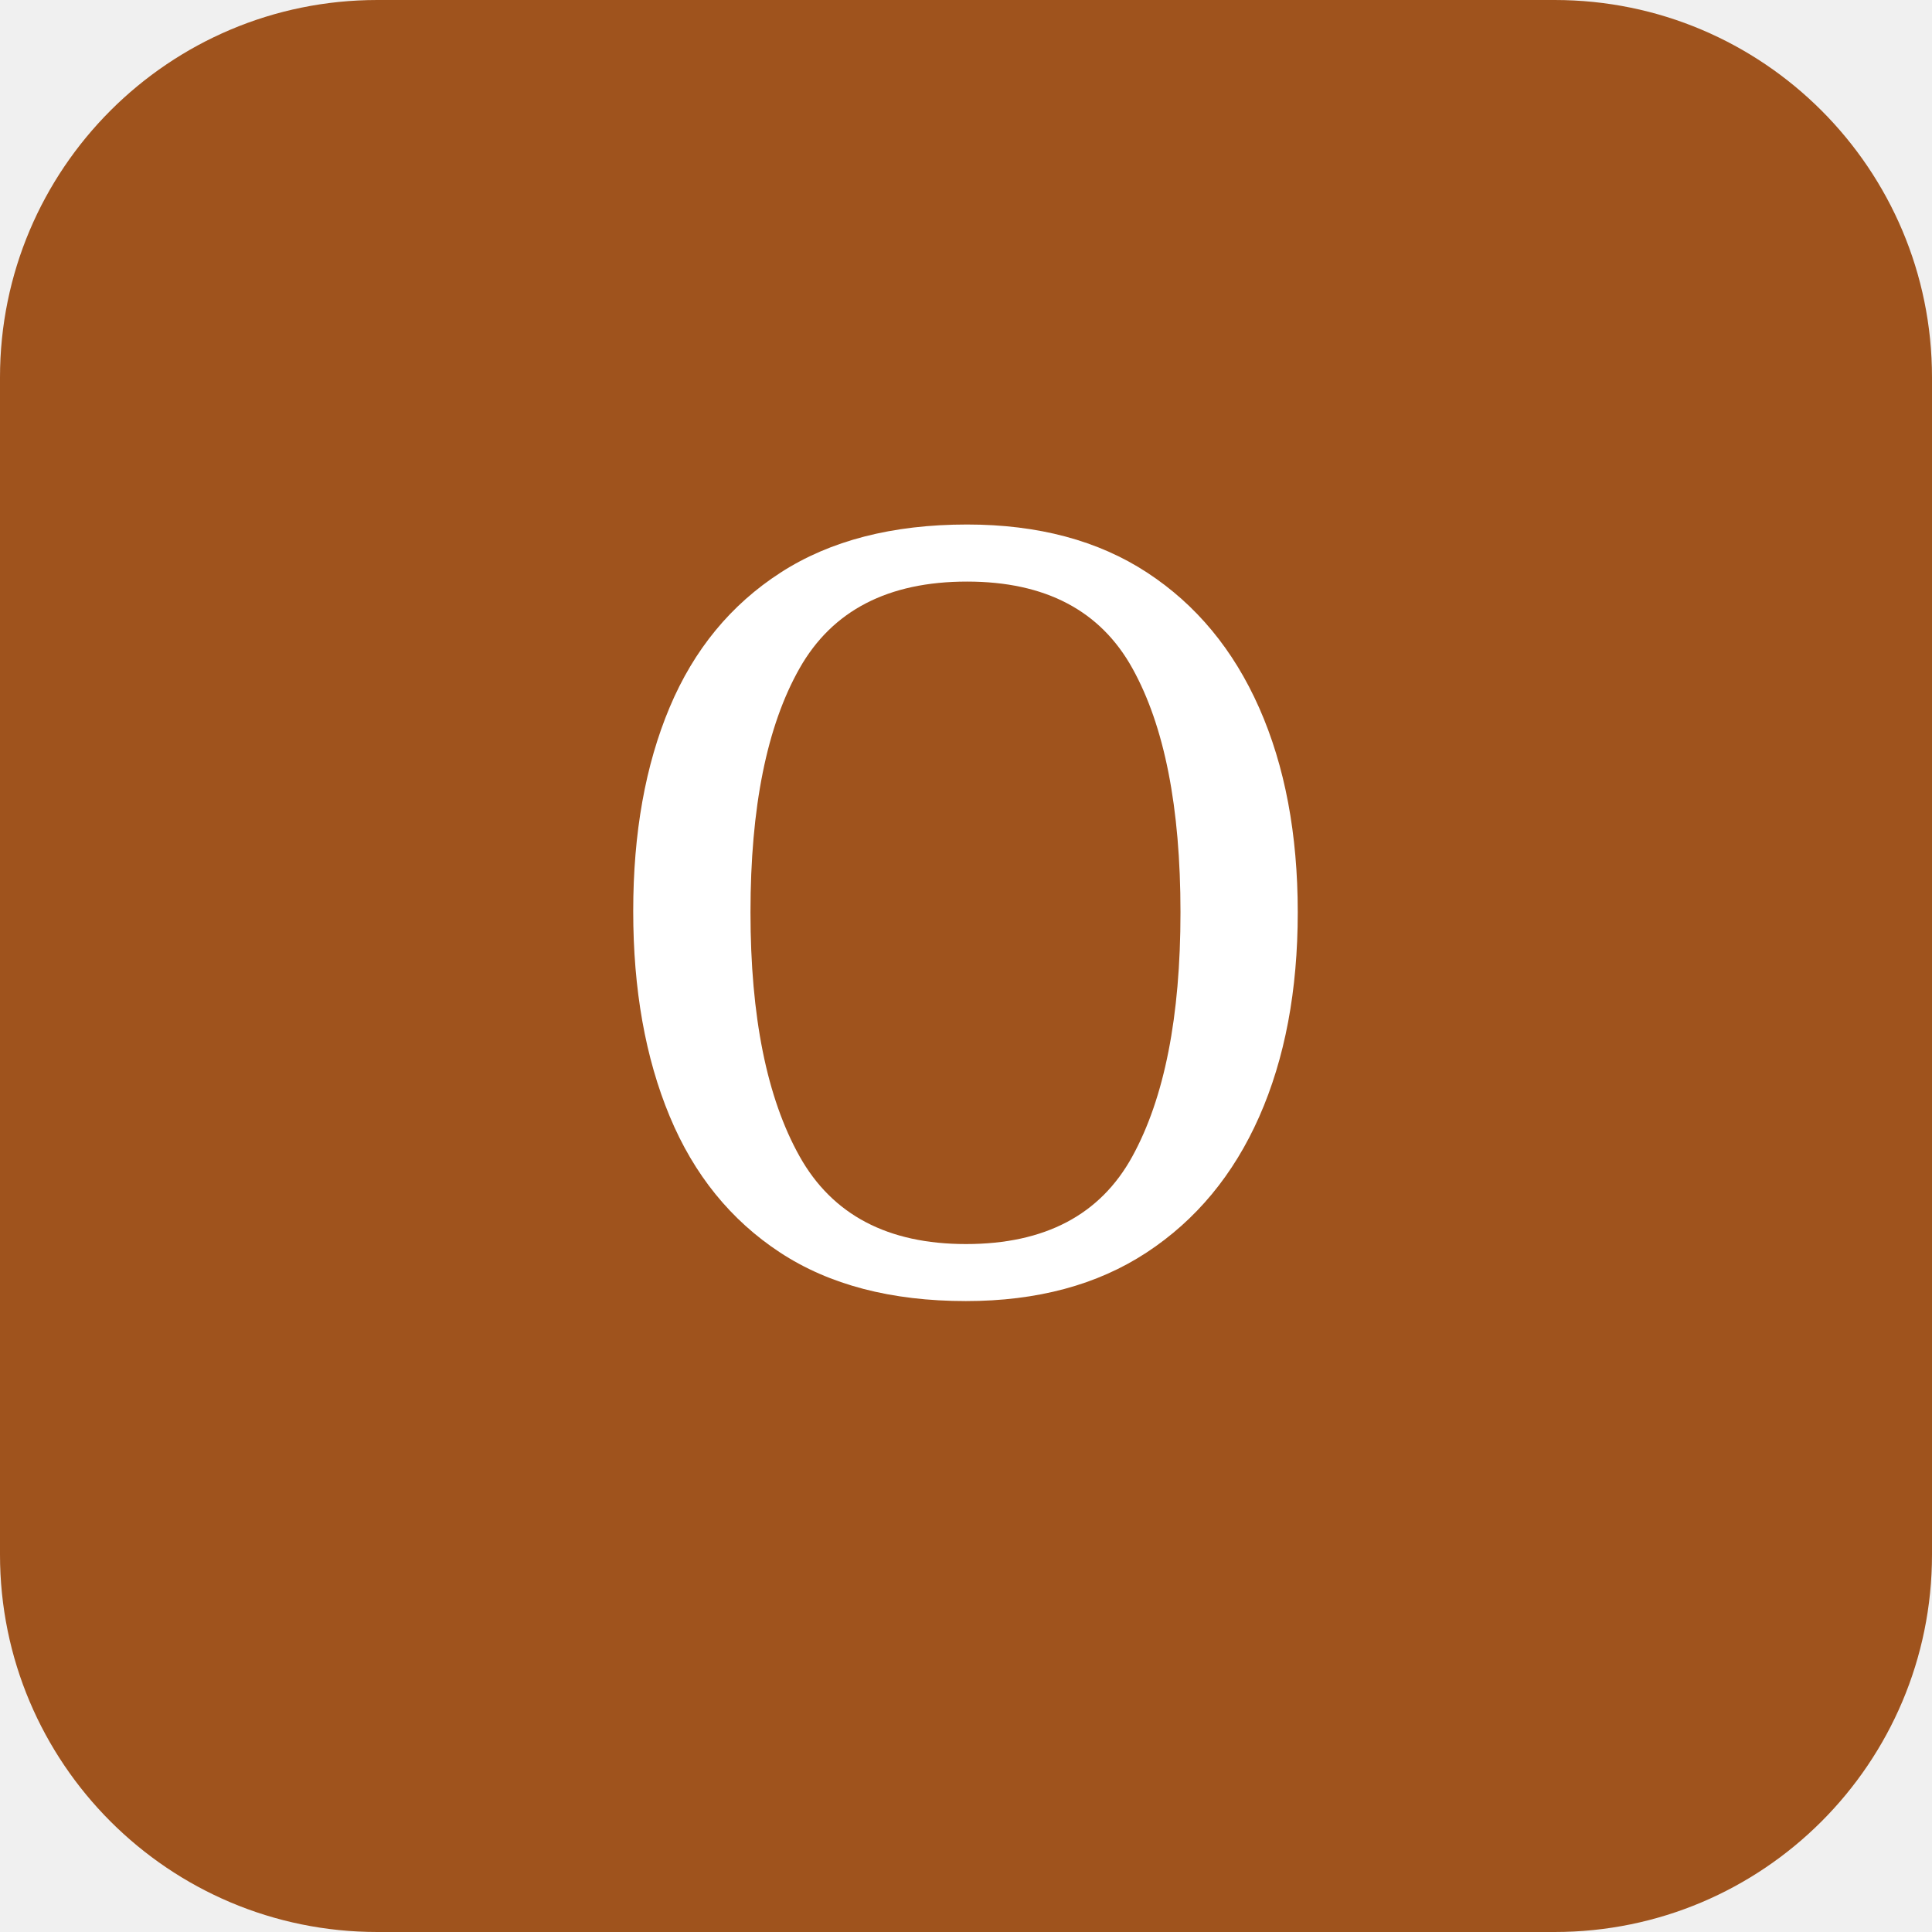
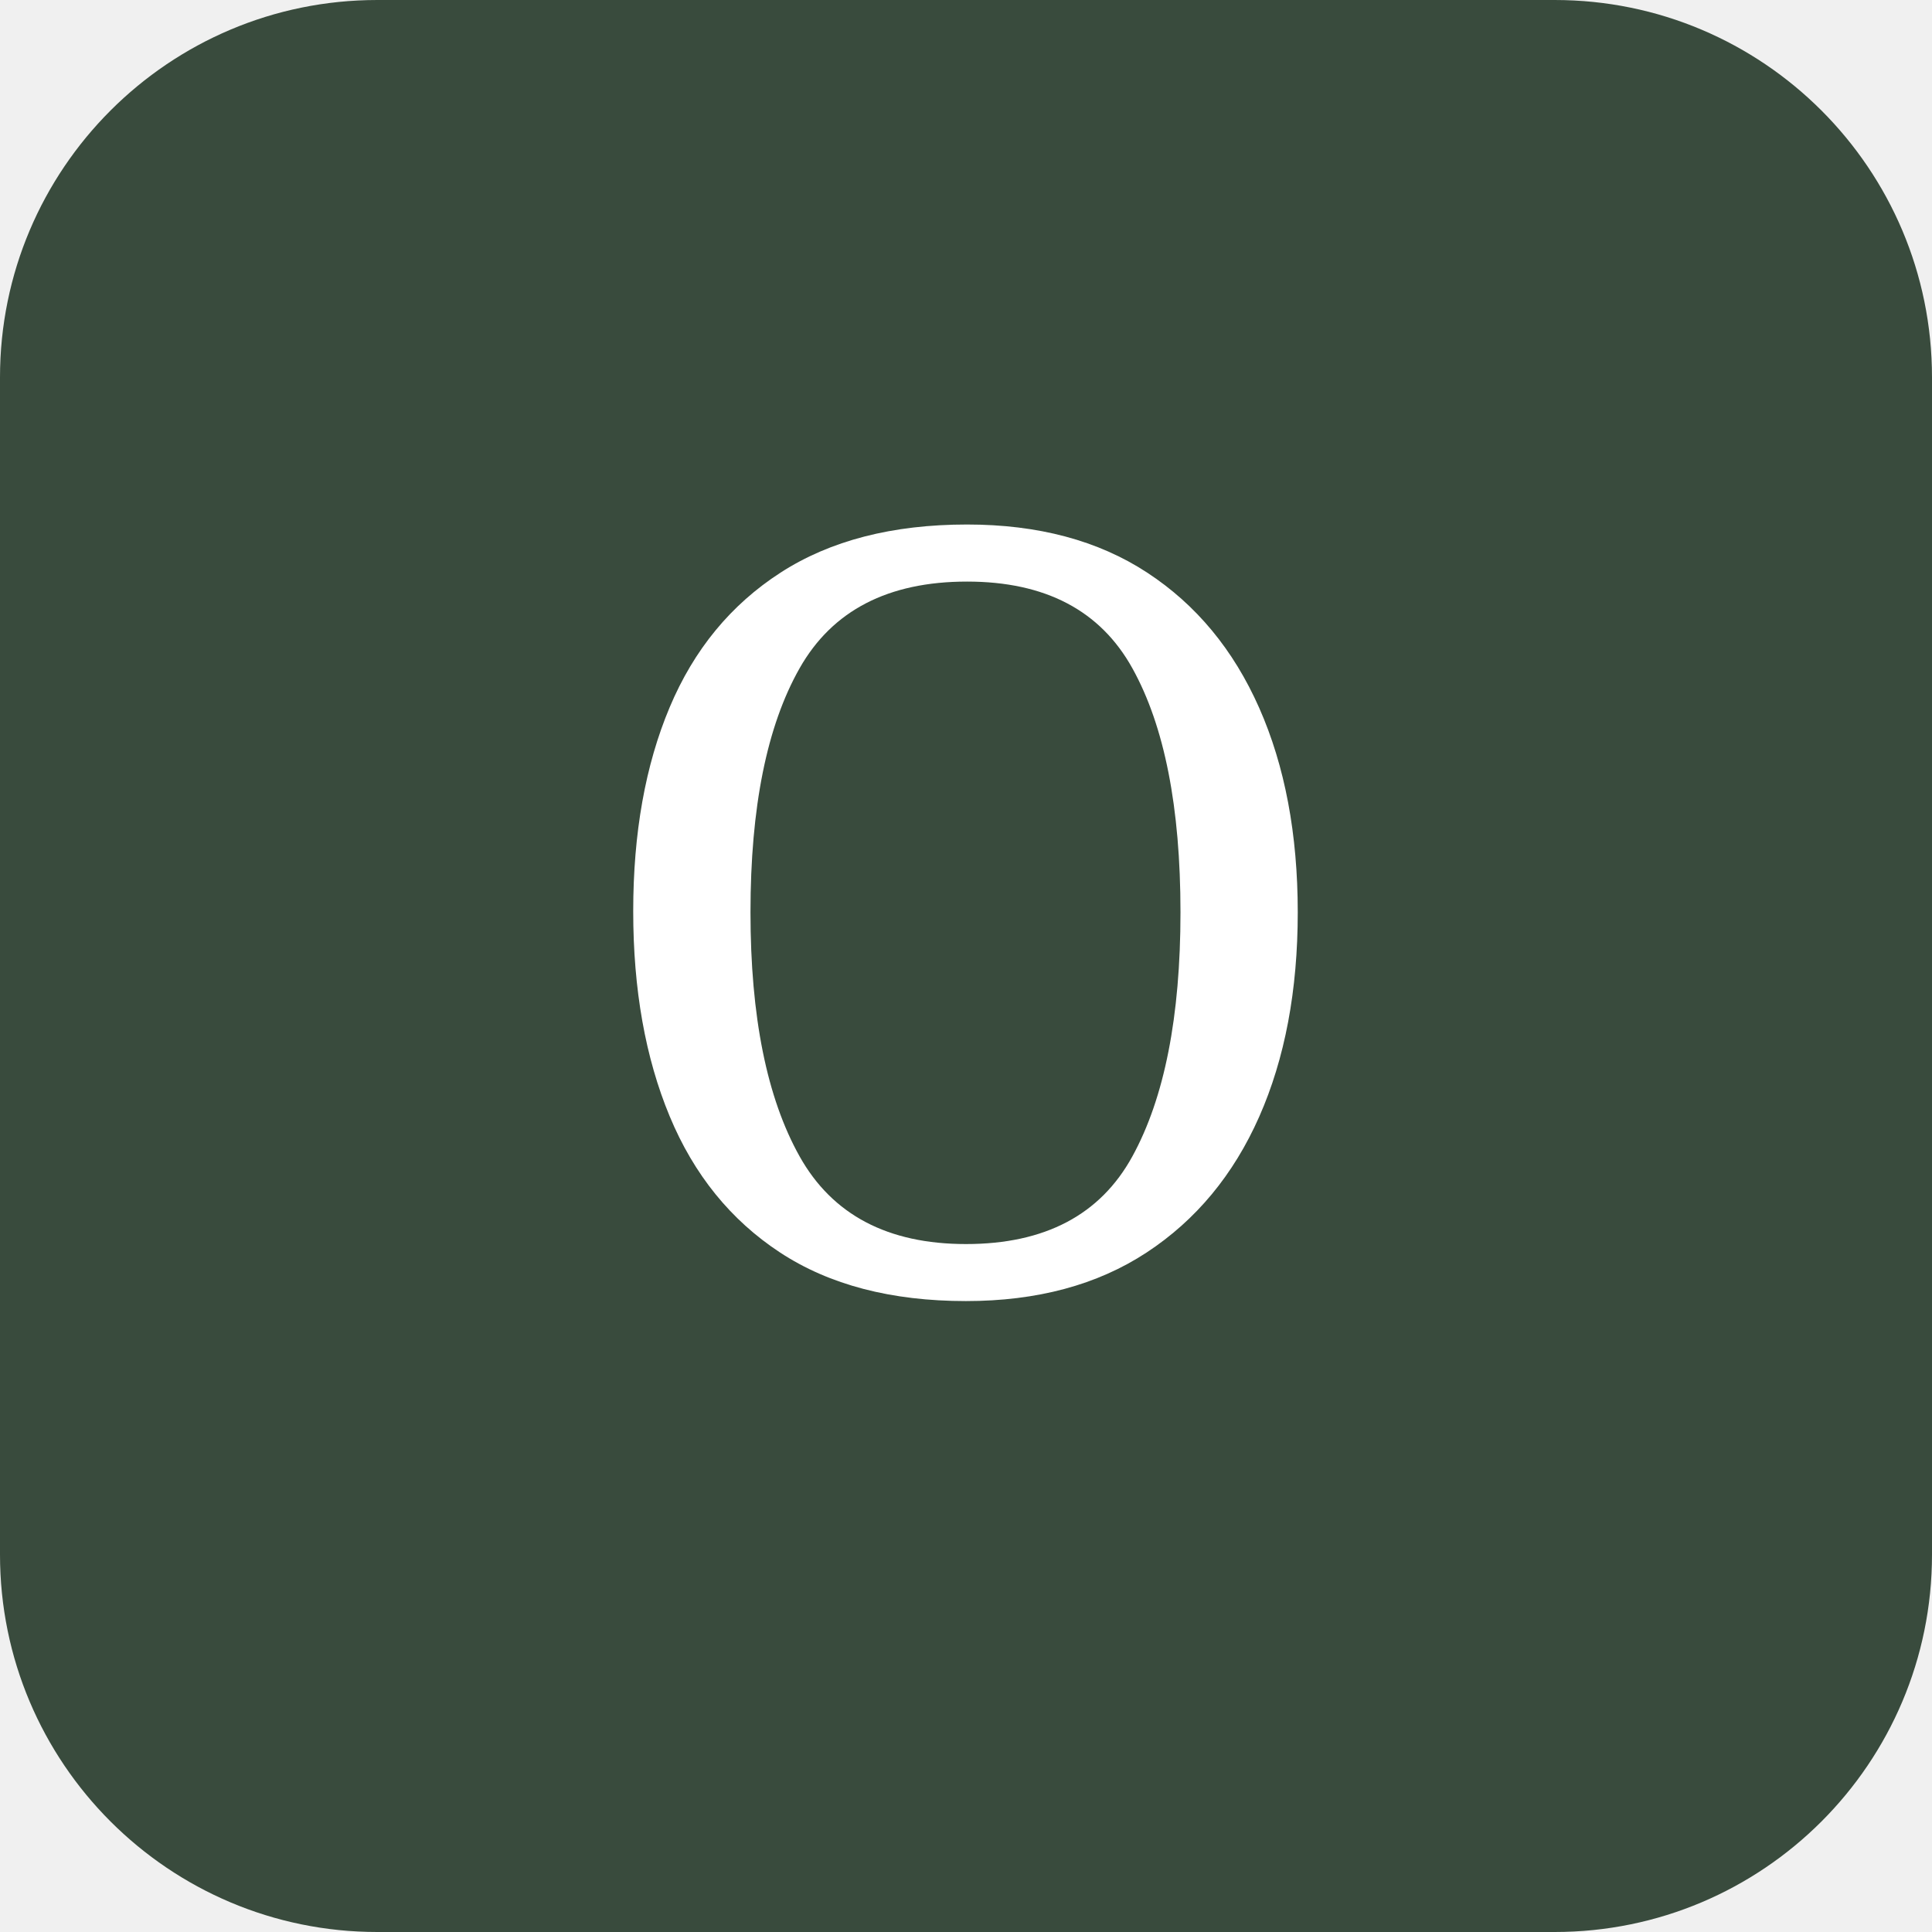
<svg xmlns="http://www.w3.org/2000/svg" width="512" height="512" viewBox="0 0 512 512">
-   <rect width="512" height="512" rx="100" fill="#9f531d" />
+   <rect width="512" height="512" rx="100" fill="#394b3d" />
  <text x="256" y="342" text-anchor="middle" font-family="Georgia,serif" font-size="280" fill="#fff">O</text>
</svg>
